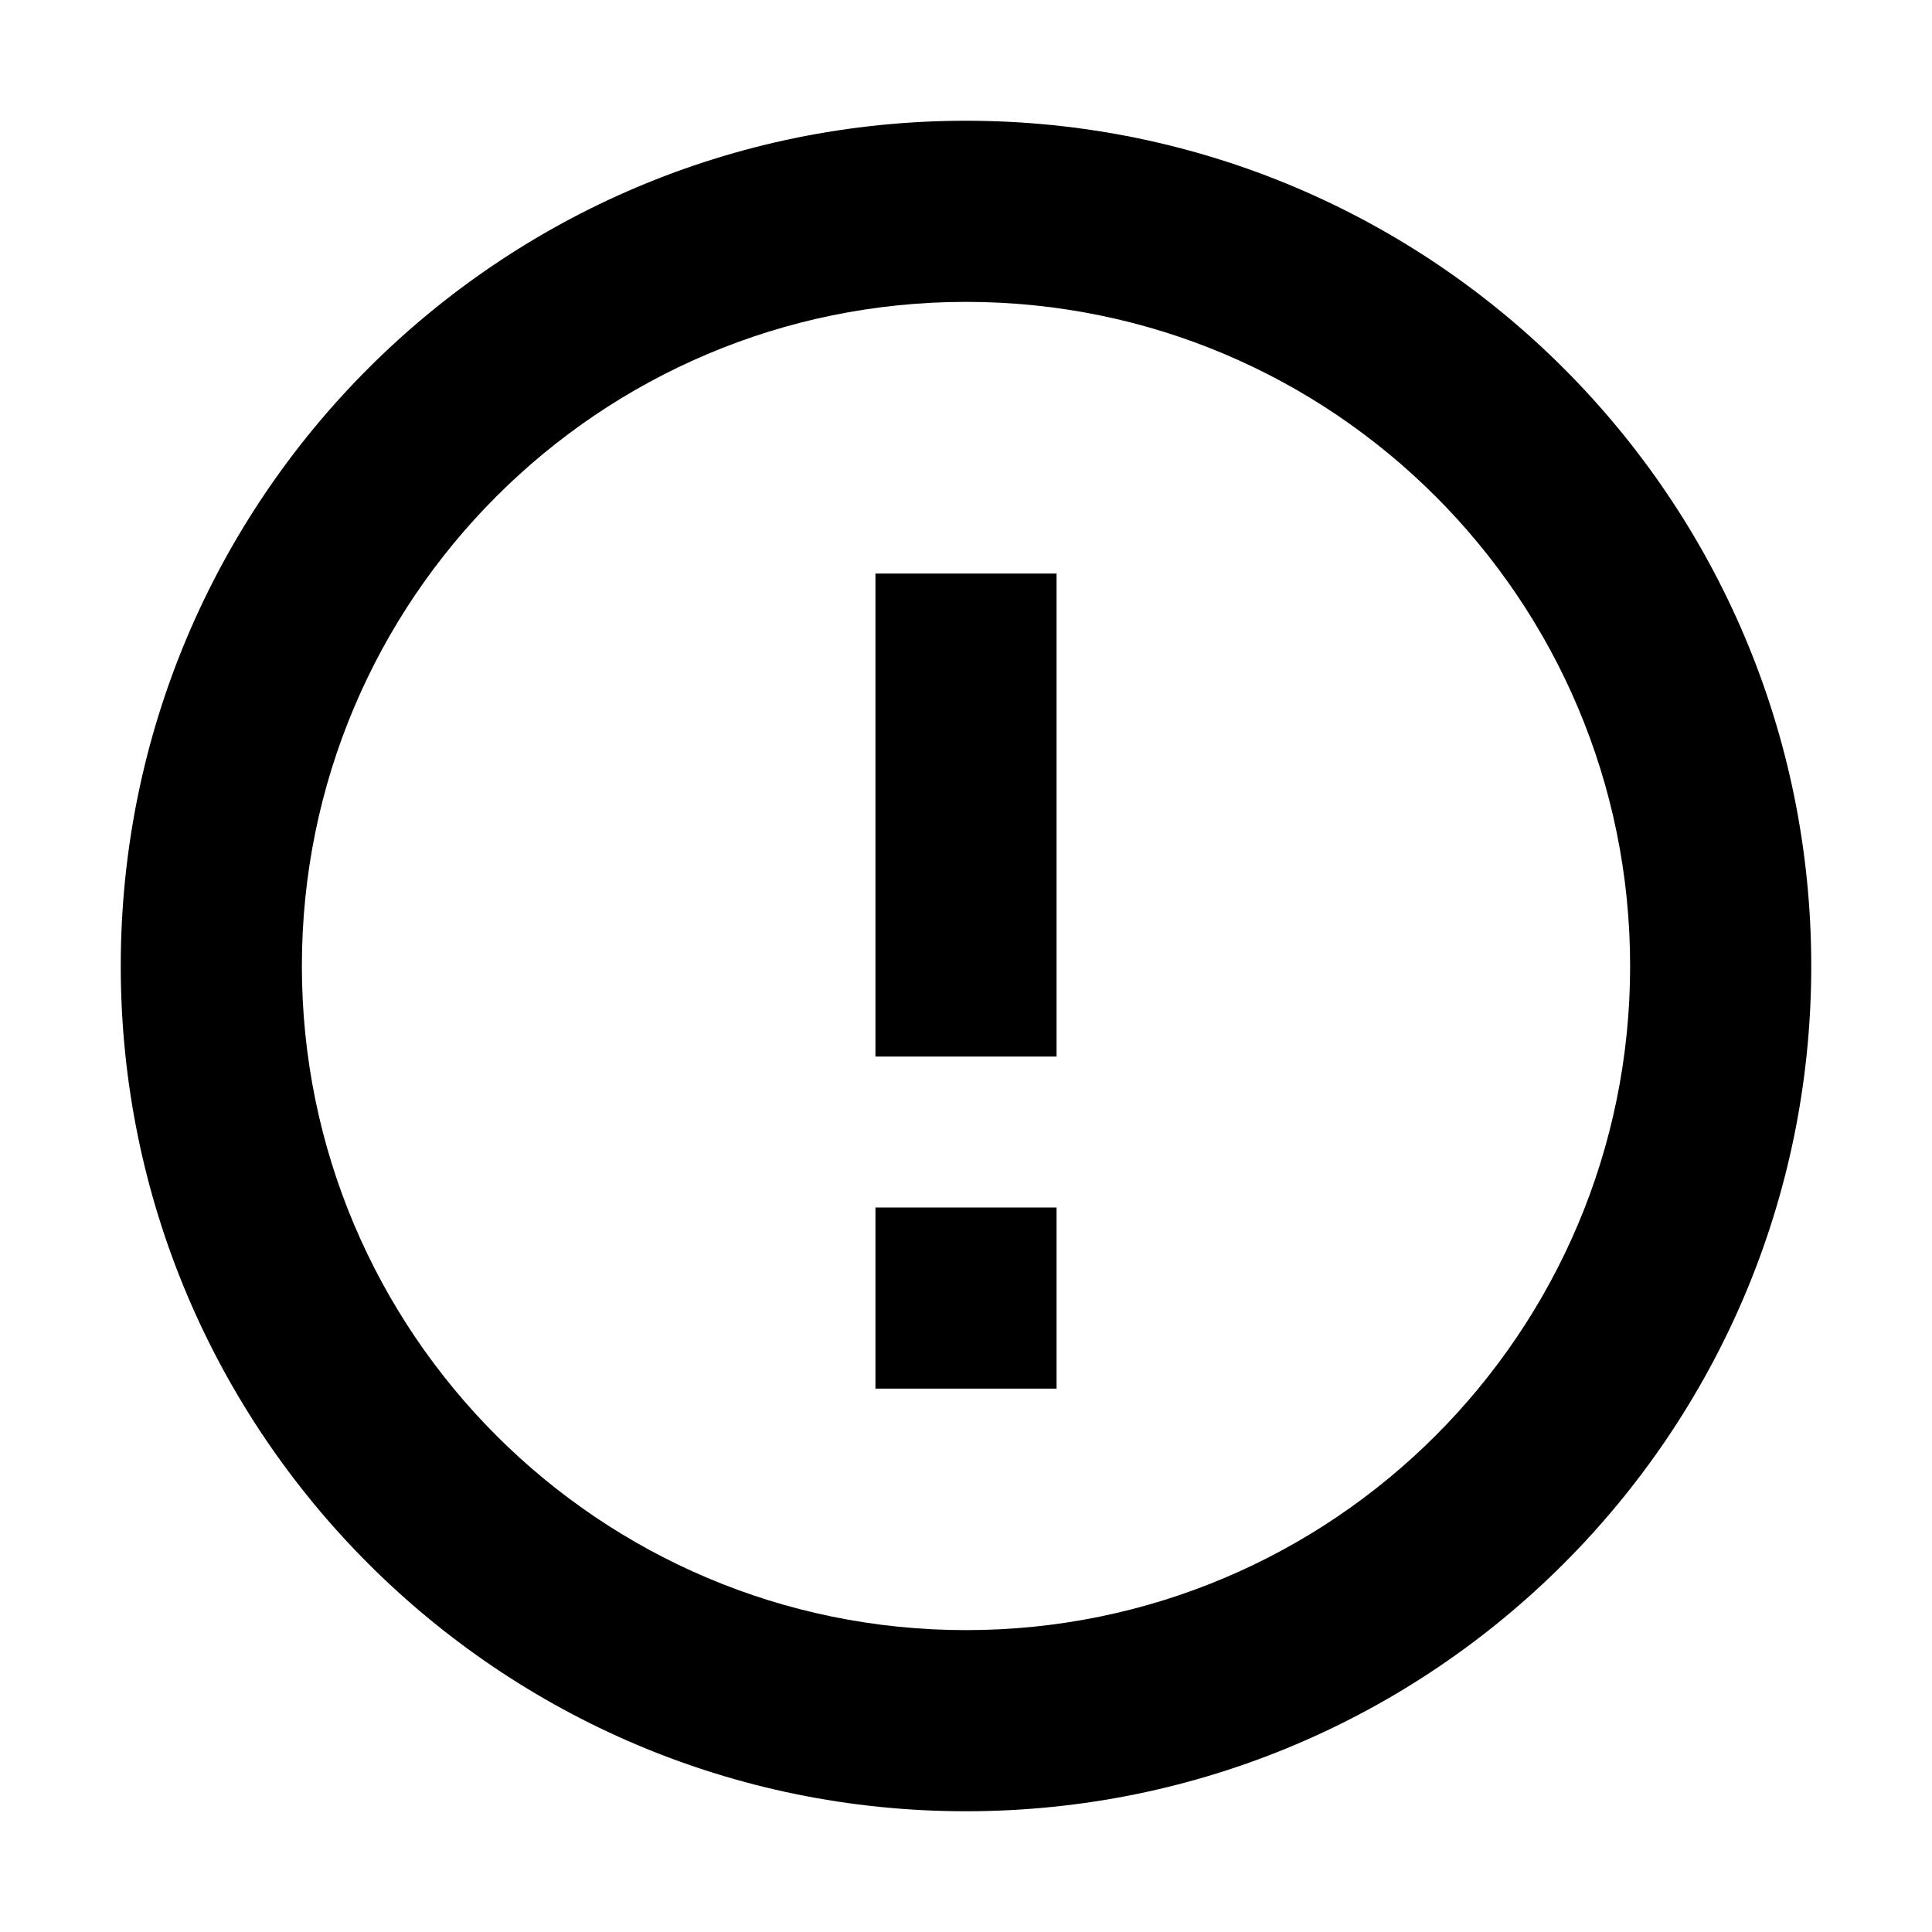
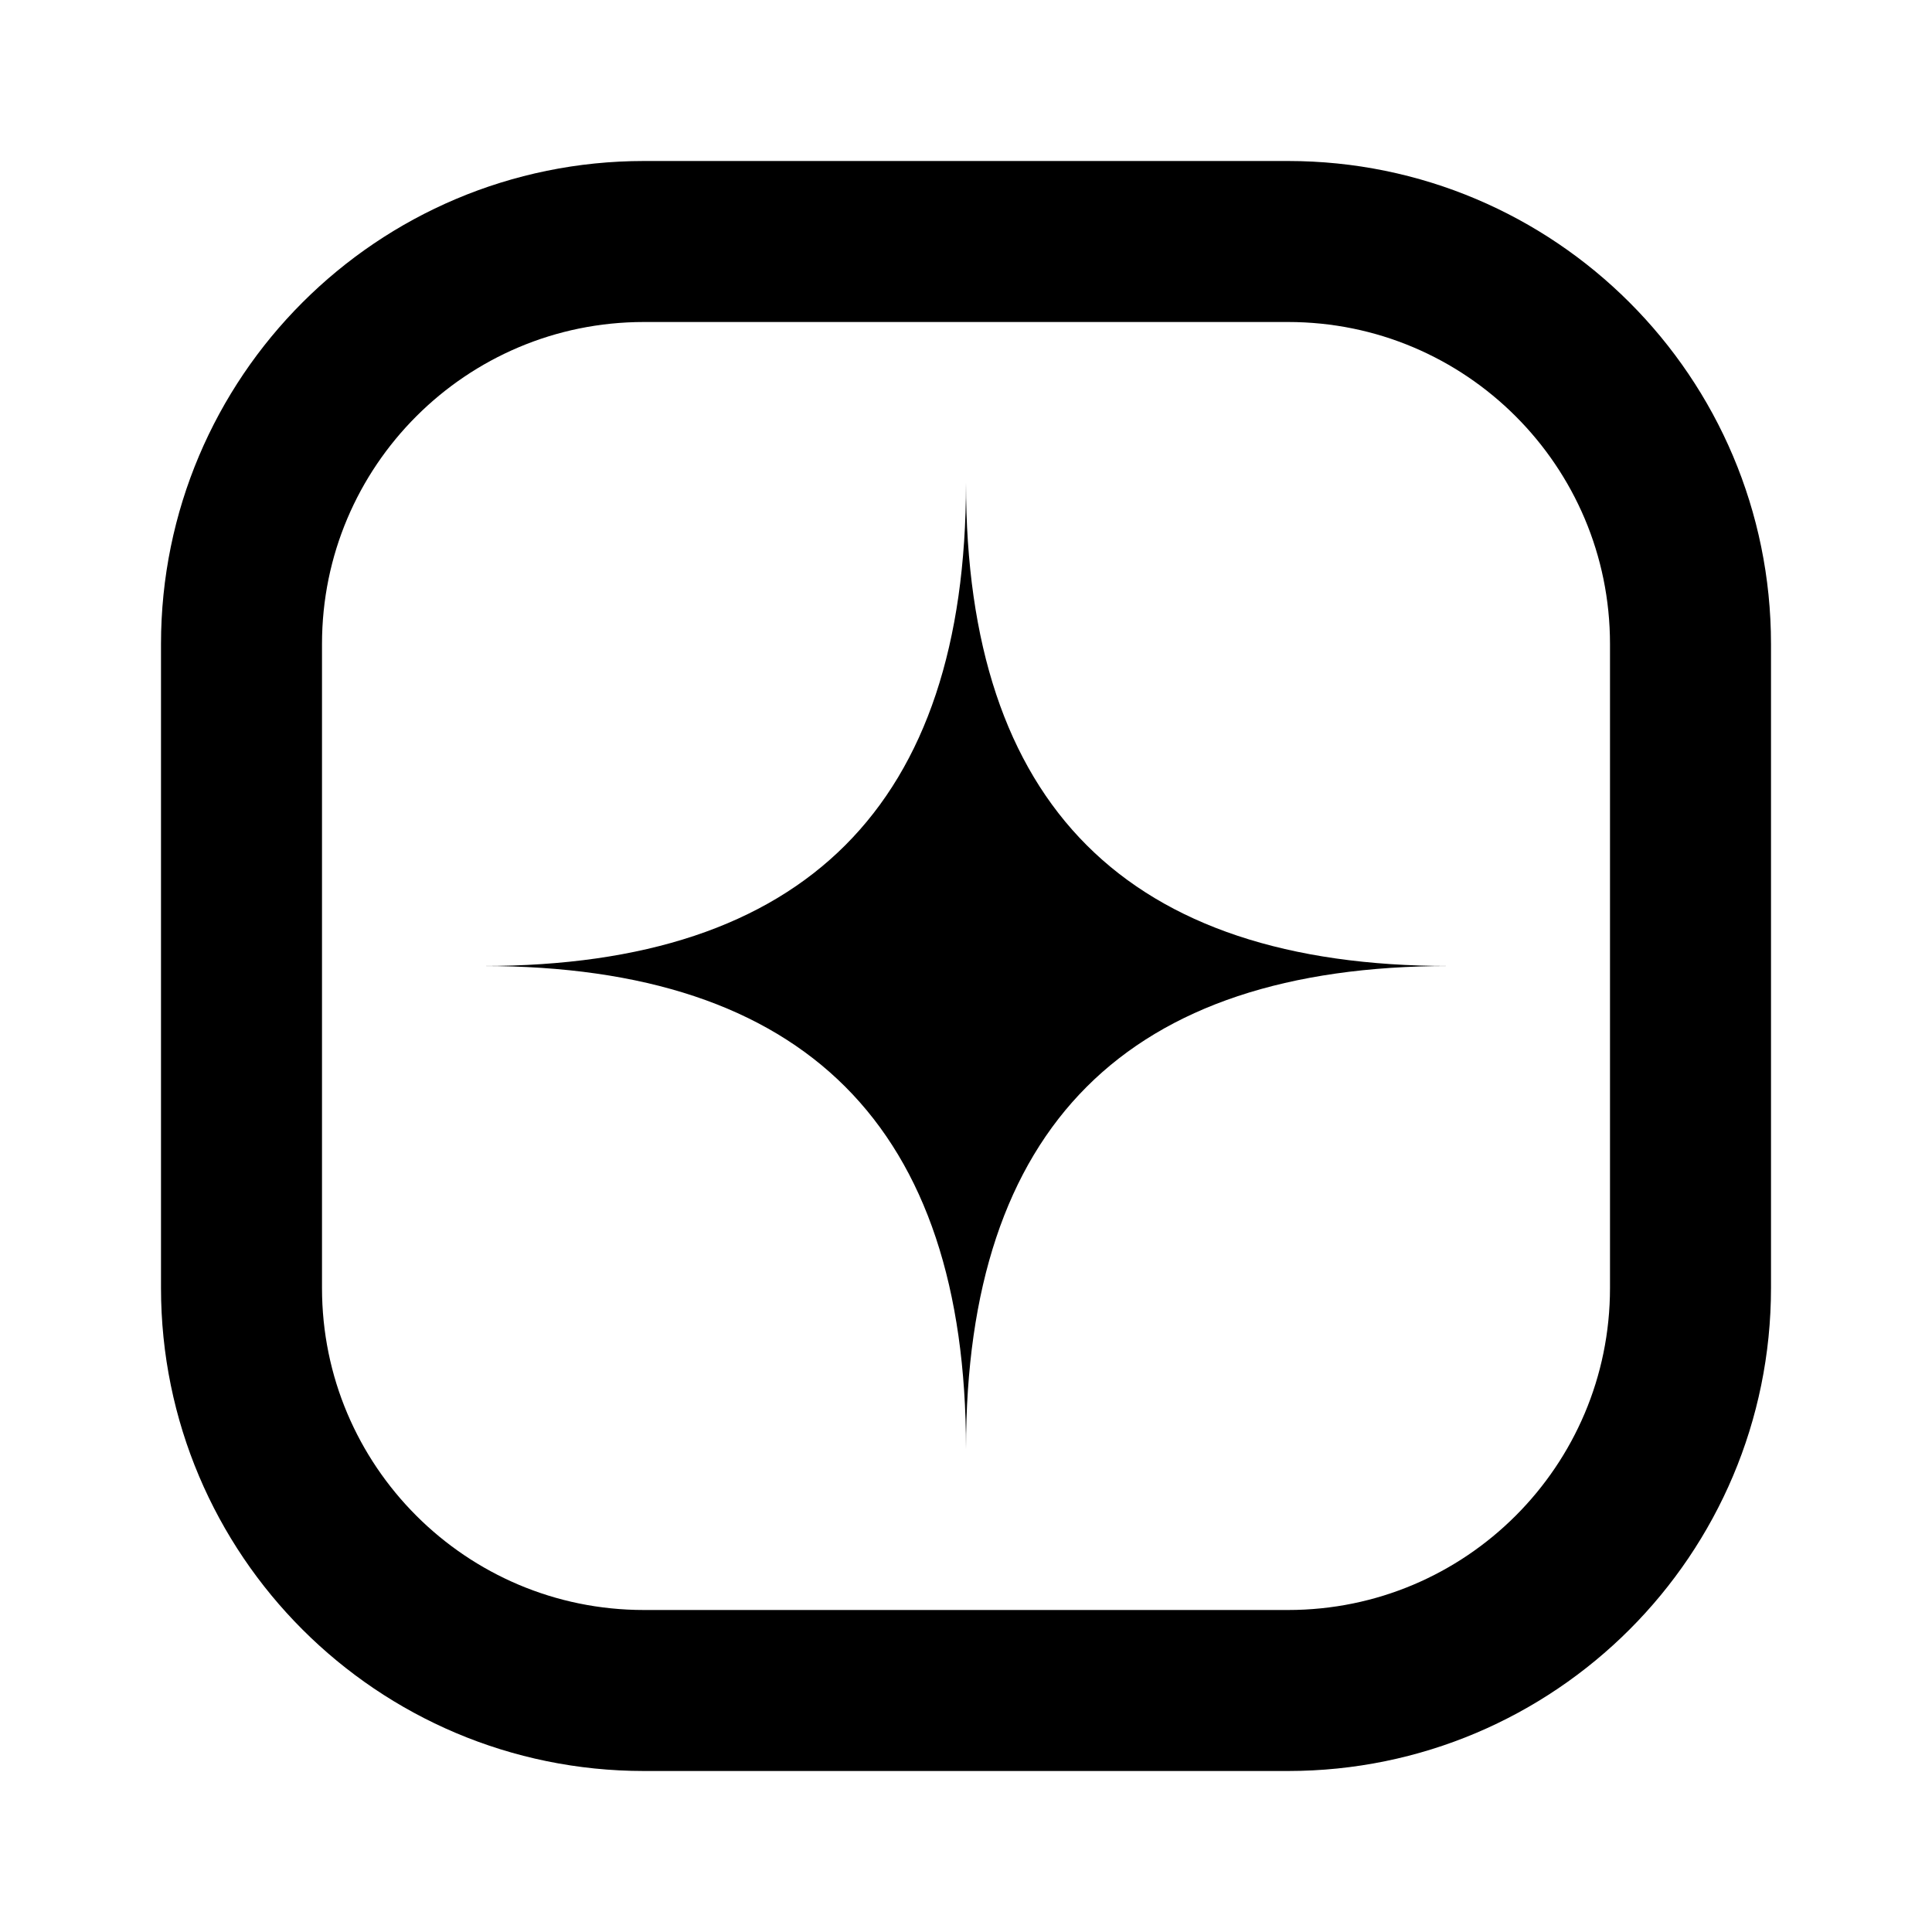
- <svg xmlns="http://www.w3.org/2000/svg" viewBox="0 0 16 16" fill="currentColor">
-   <path d="M8 1a7 7 0 1 0 0 14A7 7 0 0 0 8 1zm0 1.5a5.5 5.5 0 1 1 0 11 5.5 5.5 0 0 1 0-11z" />
-   <path d="M7.25 4.75h1.5v4h-1.5zM7.25 10h1.5v1.5h-1.5z" />
+ <svg xmlns="http://www.w3.org/2000/svg" viewBox="0 0 24 24" fill="none">
+   <rect x="3" y="3" width="18" height="18" rx="5" stroke="currentColor" stroke-width="2" />
+   <path d="M12 6 Q12 12 18 12 Q12 12 12 18 Q12 12 6 12 Q12 12 12 6 Z" fill="currentColor" />
</svg>
